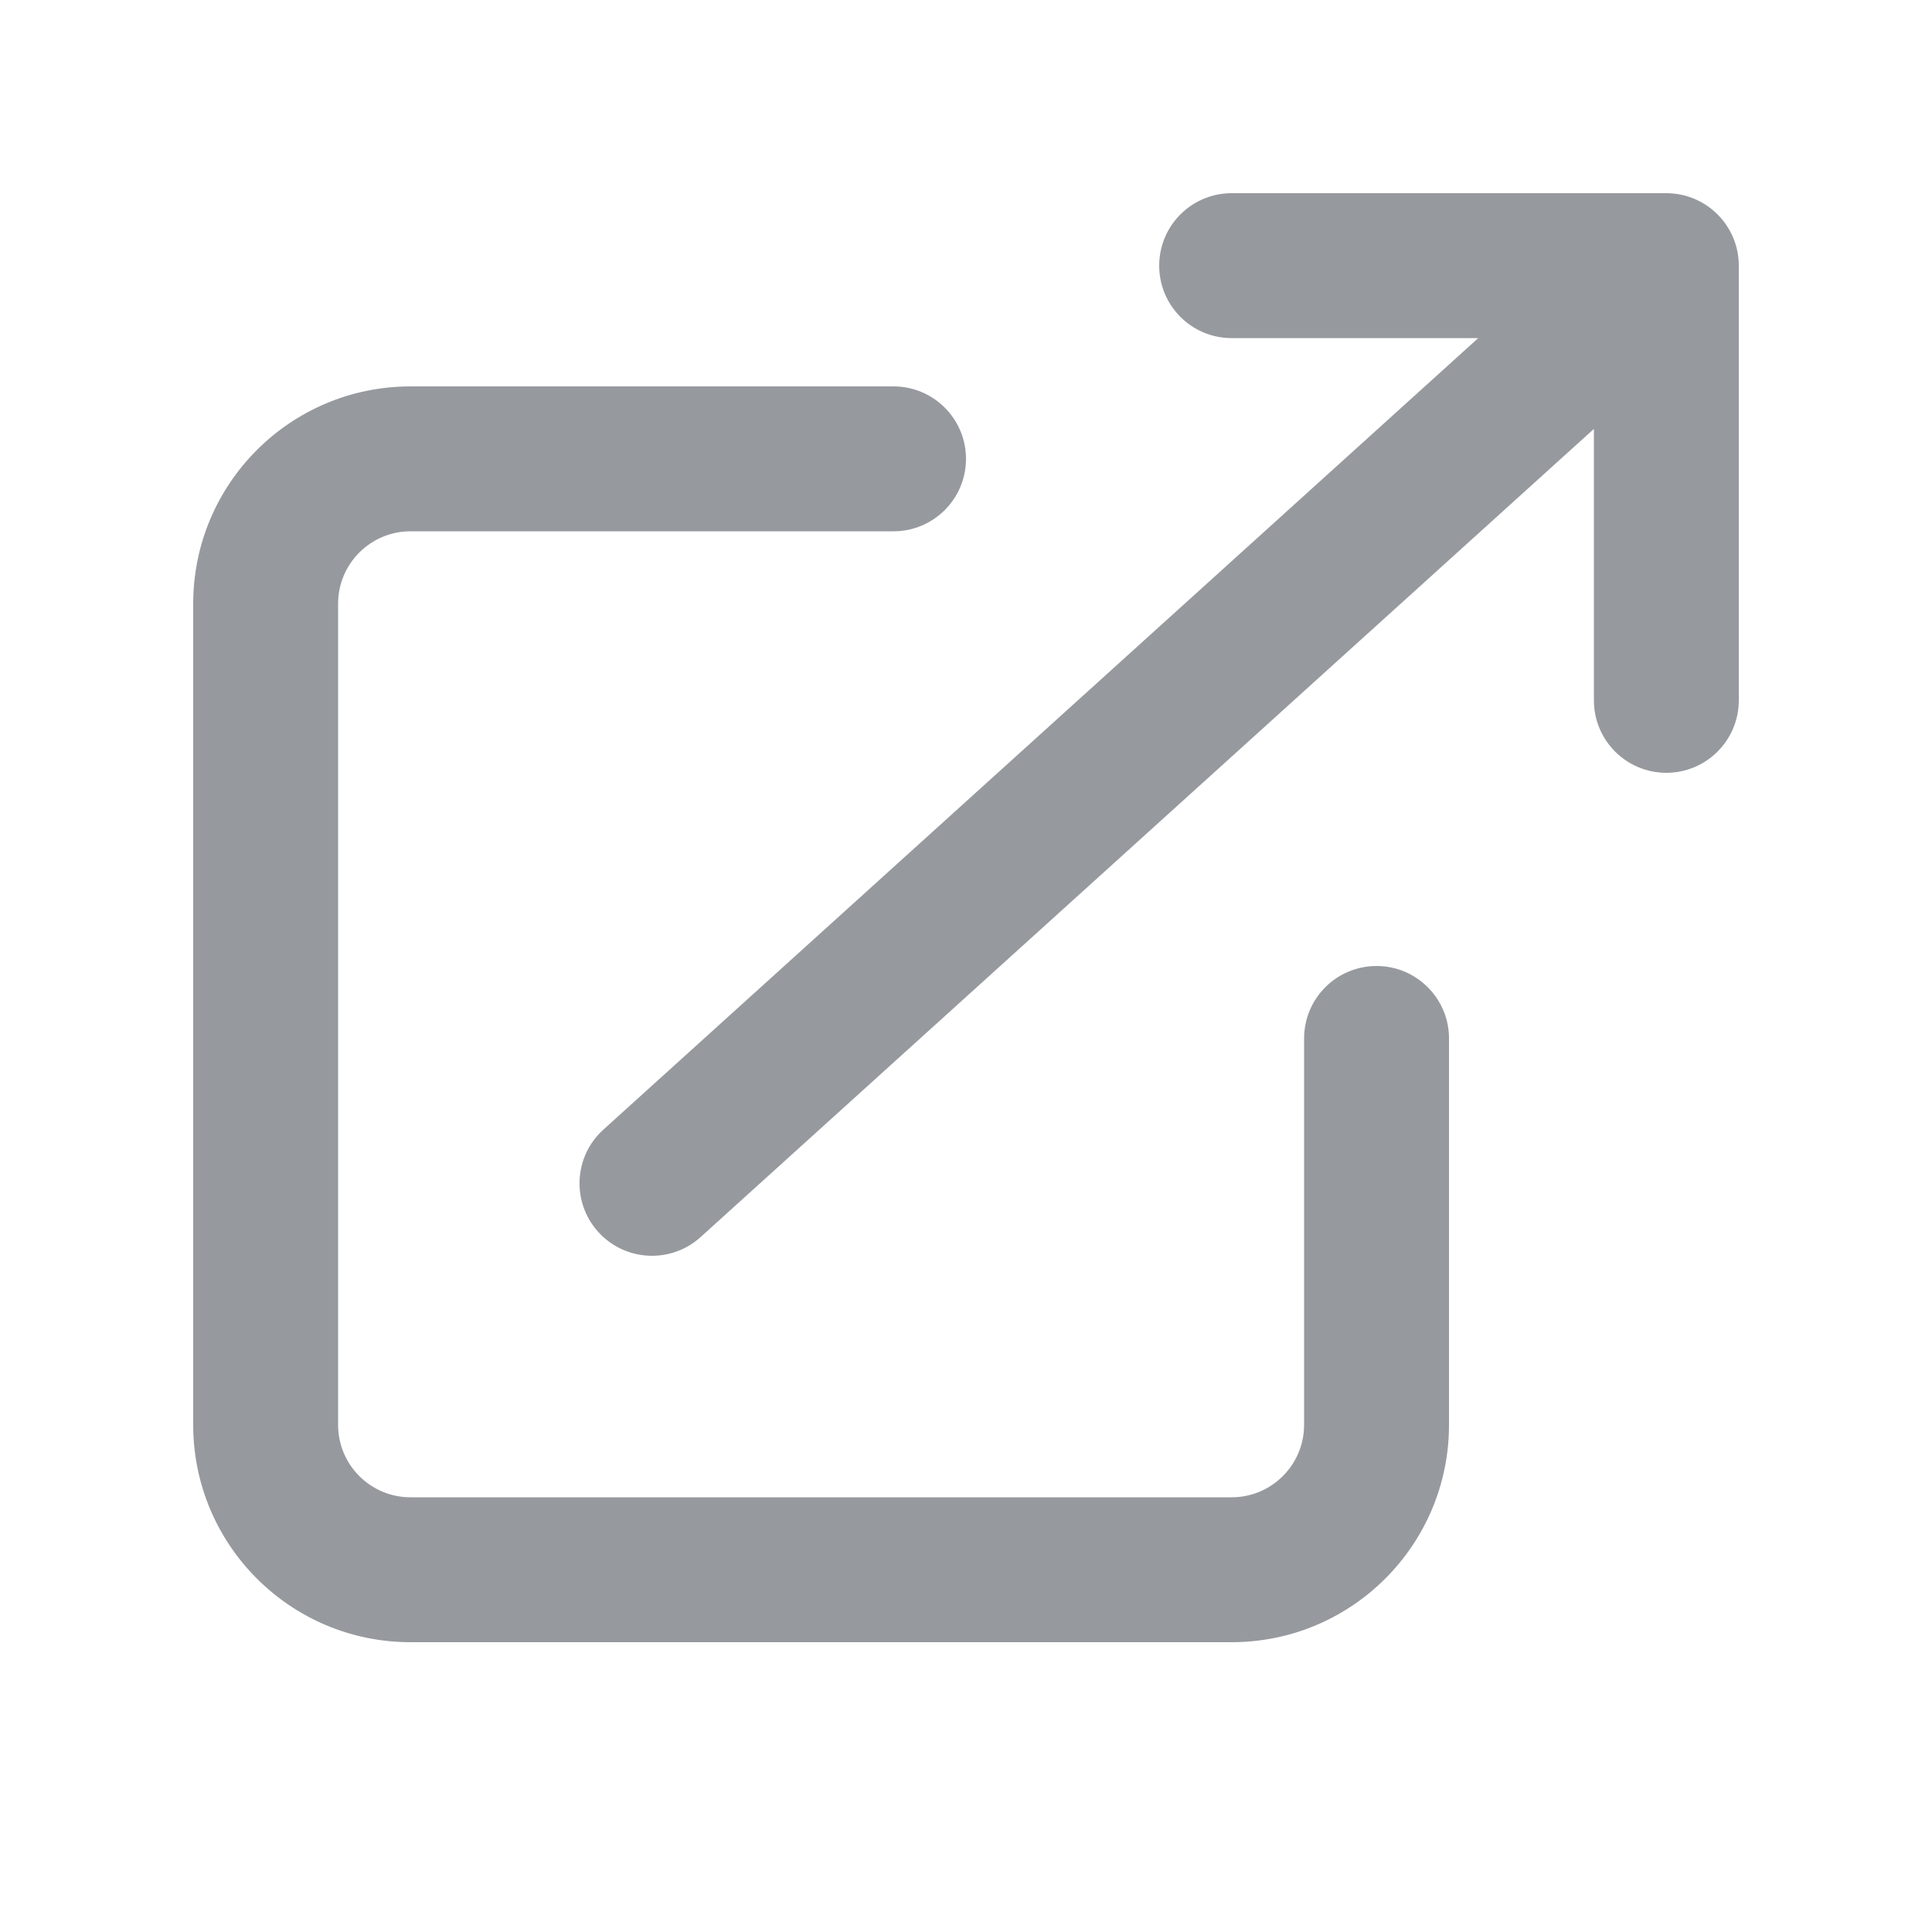
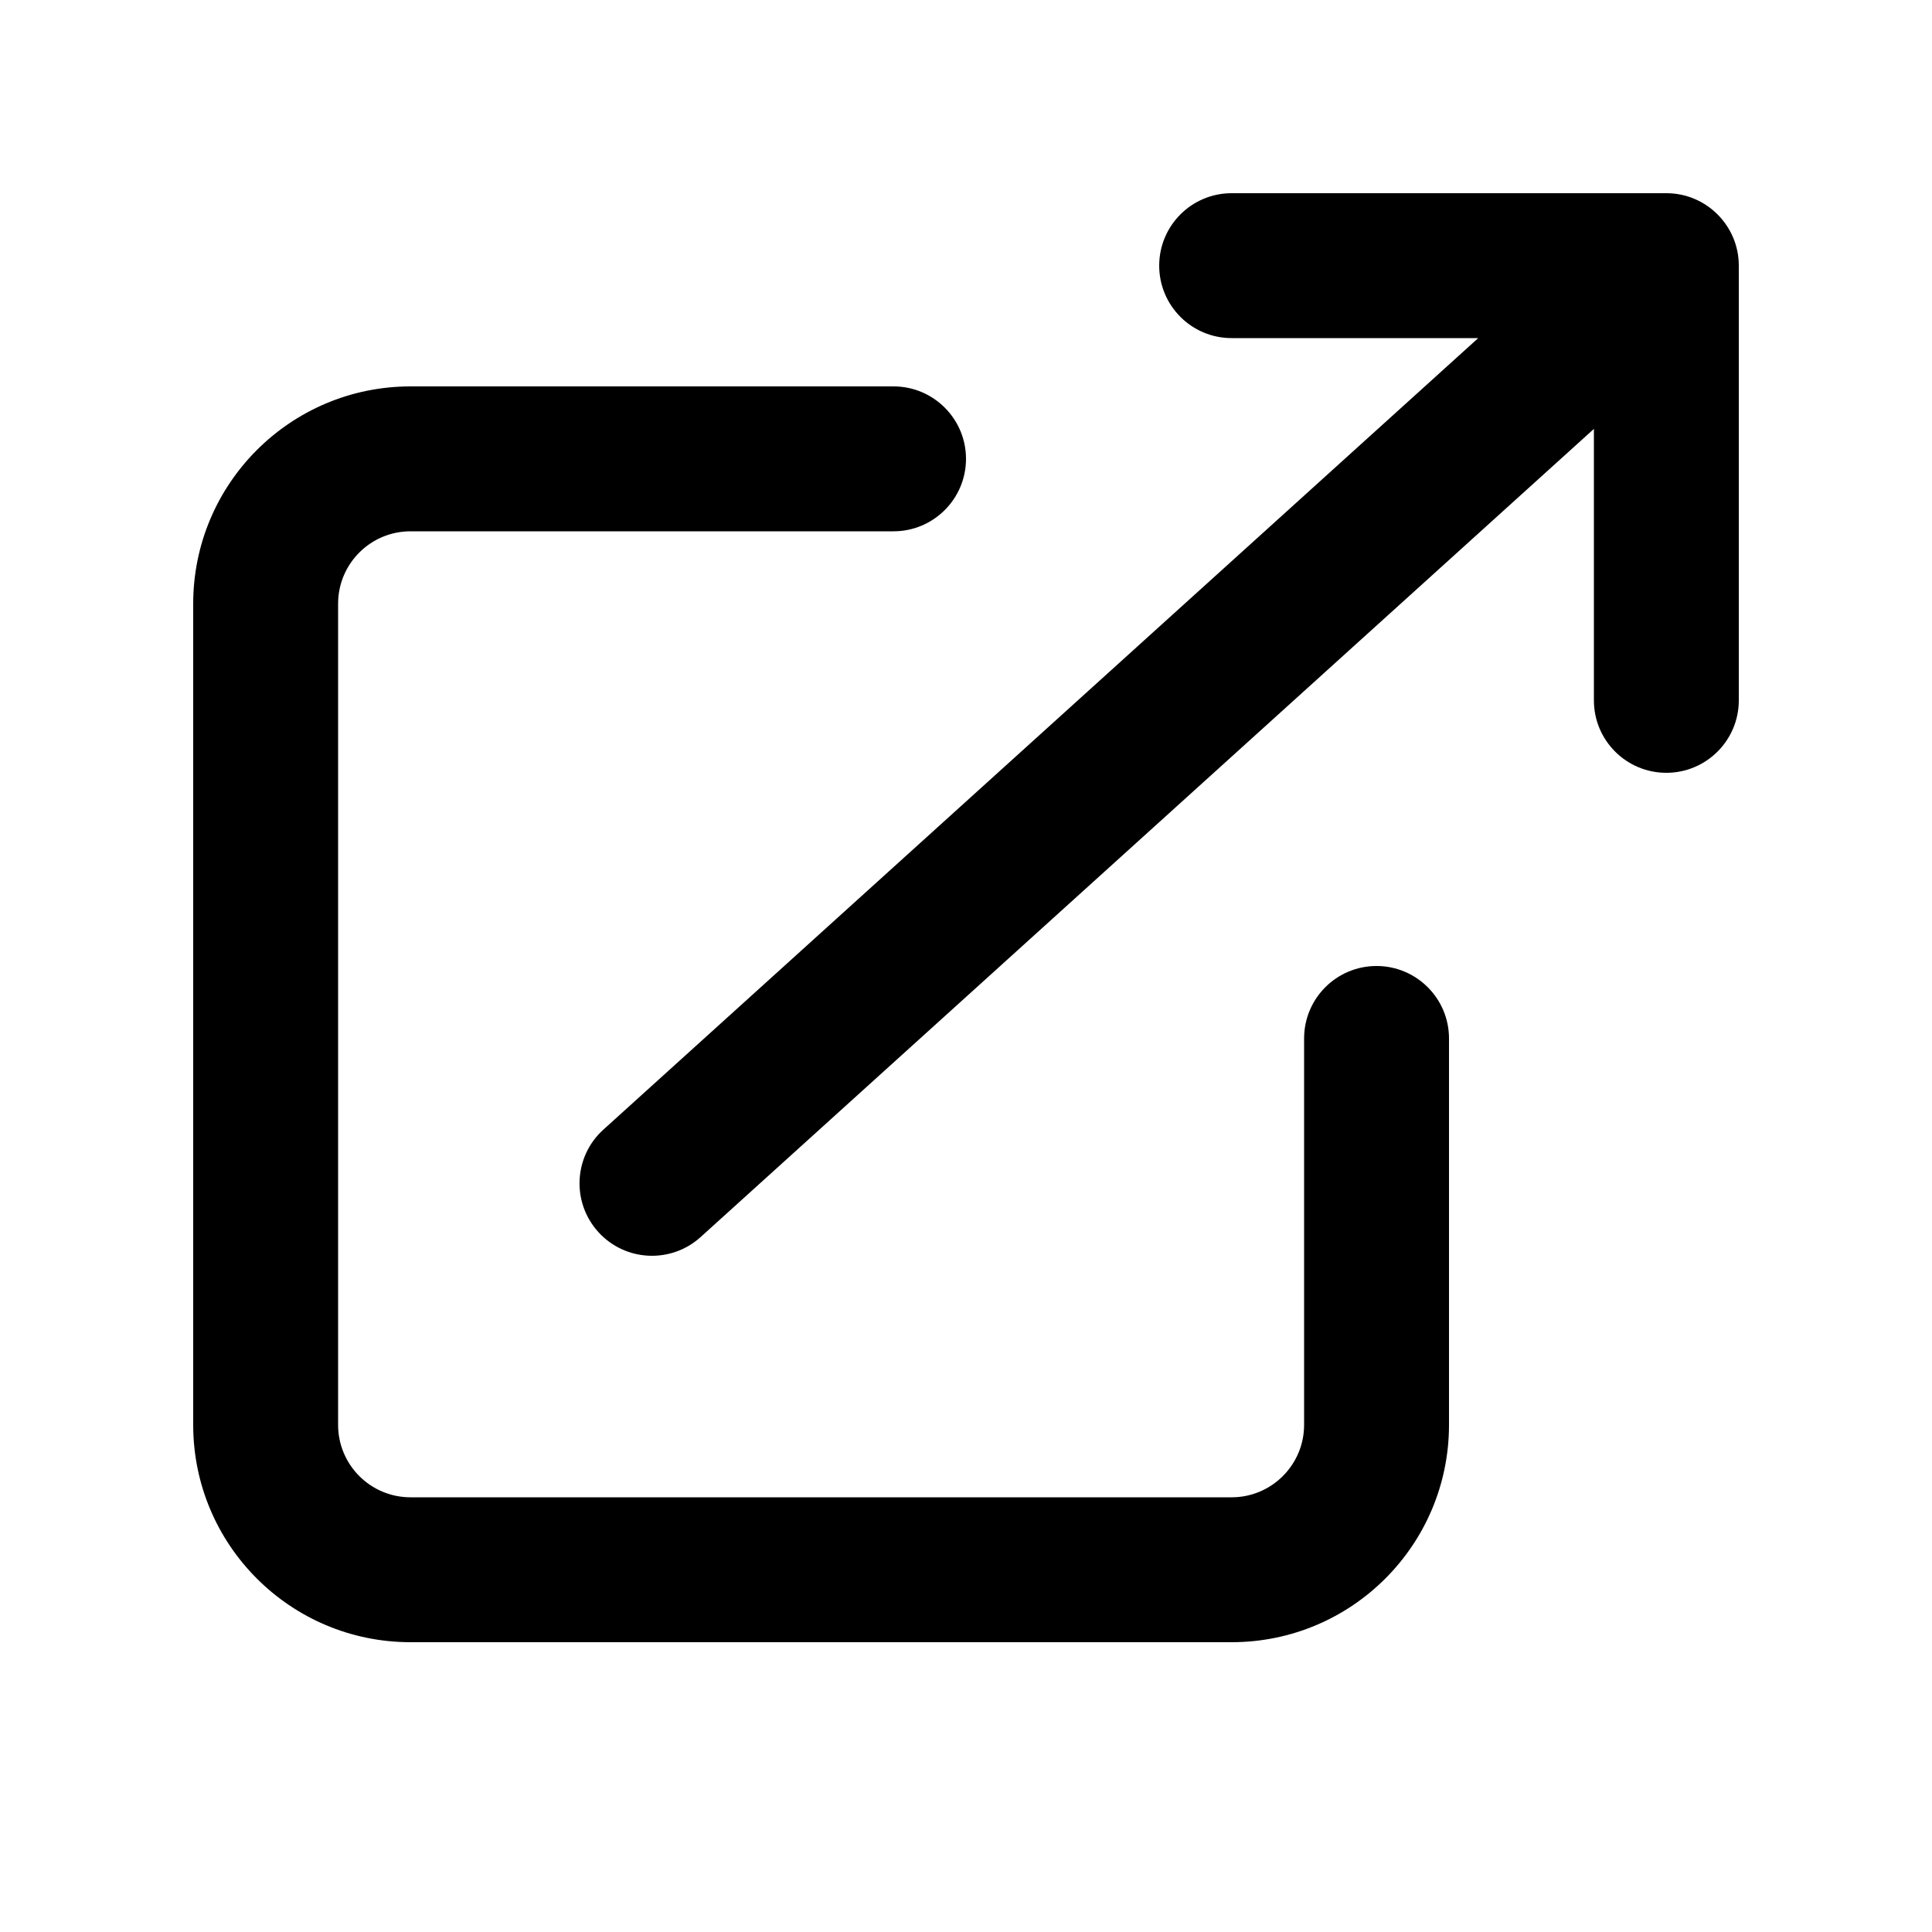
<svg xmlns="http://www.w3.org/2000/svg" width="16" height="16" viewBox="0 0 16 16" fill="none">
-   <path fill-rule="evenodd" clip-rule="evenodd" d="M3.4 4.4C3.068 4.4 2.8 4.669 2.8 5V11.8C2.8 12.131 3.068 12.4 3.4 12.4H10.2C10.531 12.4 10.8 12.131 10.8 11.8V8.6C10.8 8.269 11.068 8 11.4 8C11.731 8 12 8.269 12 8.6V11.8C12 12.794 11.194 13.6 10.2 13.6H3.4C2.405 13.6 1.6 12.794 1.6 11.8V5C1.6 4.006 2.405 3.2 3.4 3.2H7.4C7.731 3.2 8 3.469 8 3.8C8 4.131 7.731 4.4 7.4 4.4H3.4Z" fill="#96999E" />
-   <path fill-rule="evenodd" clip-rule="evenodd" d="M4.955 10.203C5.177 10.448 5.556 10.467 5.802 10.245L13.2 3.552V5.8C13.2 6.131 13.468 6.4 13.8 6.4C14.131 6.4 14.4 6.131 14.4 5.8V2.2C14.4 1.869 14.131 1.6 13.8 1.6H10.2C9.868 1.6 9.6 1.869 9.6 2.2C9.6 2.531 9.868 2.8 10.2 2.8H12.242L4.997 9.355C4.751 9.577 4.732 9.957 4.955 10.203Z" fill="#96999E" />
+   <path fill-rule="evenodd" clip-rule="evenodd" d="M3.4 4.4C3.068 4.4 2.8 4.669 2.8 5V11.8C2.8 12.131 3.068 12.4 3.4 12.4H10.2C10.531 12.4 10.8 12.131 10.8 11.8V8.6C10.8 8.269 11.068 8 11.4 8C11.731 8 12 8.269 12 8.6V11.8C12 12.794 11.194 13.6 10.2 13.6H3.4C2.405 13.6 1.6 12.794 1.6 11.8V5C1.6 4.006 2.405 3.2 3.4 3.2H7.4C7.731 3.2 8 3.469 8 3.8C8 4.131 7.731 4.4 7.4 4.4H3.4Z" fill="currentColor" />
+   <path fill-rule="evenodd" clip-rule="evenodd" d="M4.955 10.203C5.177 10.448 5.556 10.467 5.802 10.245L13.2 3.552V5.8C13.2 6.131 13.468 6.4 13.8 6.4C14.131 6.4 14.4 6.131 14.4 5.8V2.2C14.4 1.869 14.131 1.6 13.8 1.6H10.2C9.868 1.6 9.6 1.869 9.6 2.2C9.6 2.531 9.868 2.8 10.2 2.8H12.242L4.997 9.355C4.751 9.577 4.732 9.957 4.955 10.203Z" fill="currentColor" />
</svg>
